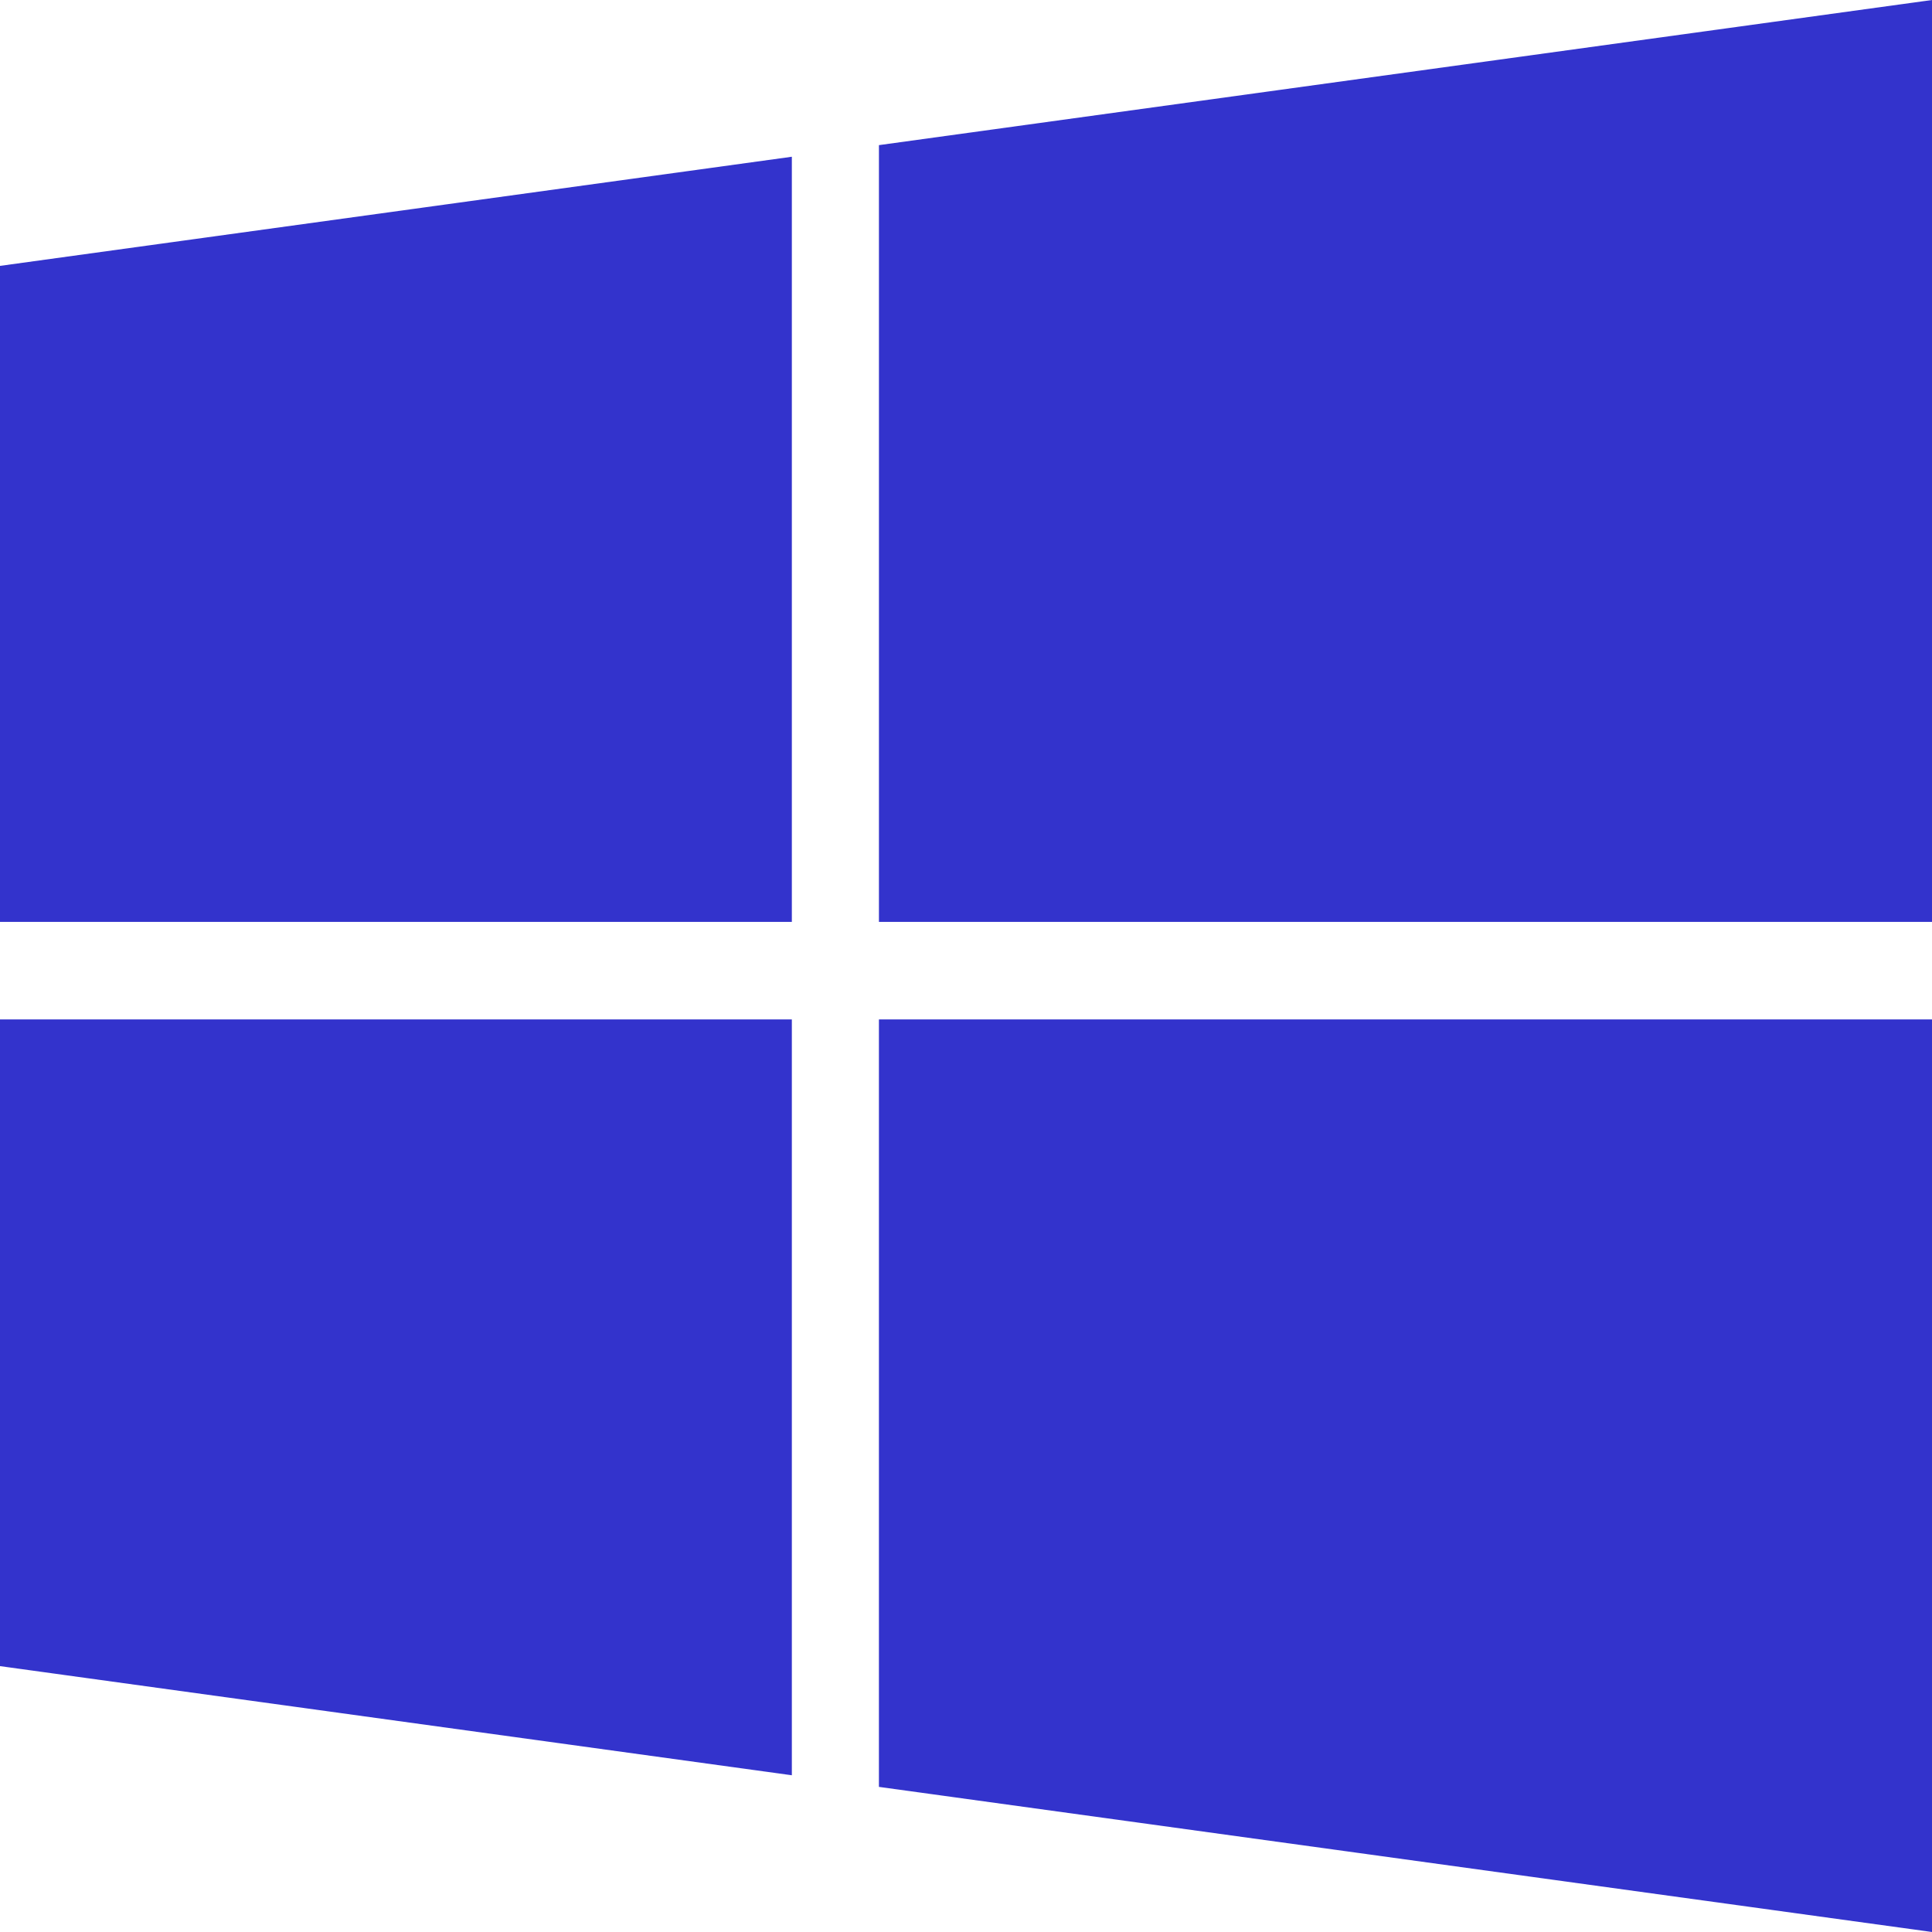
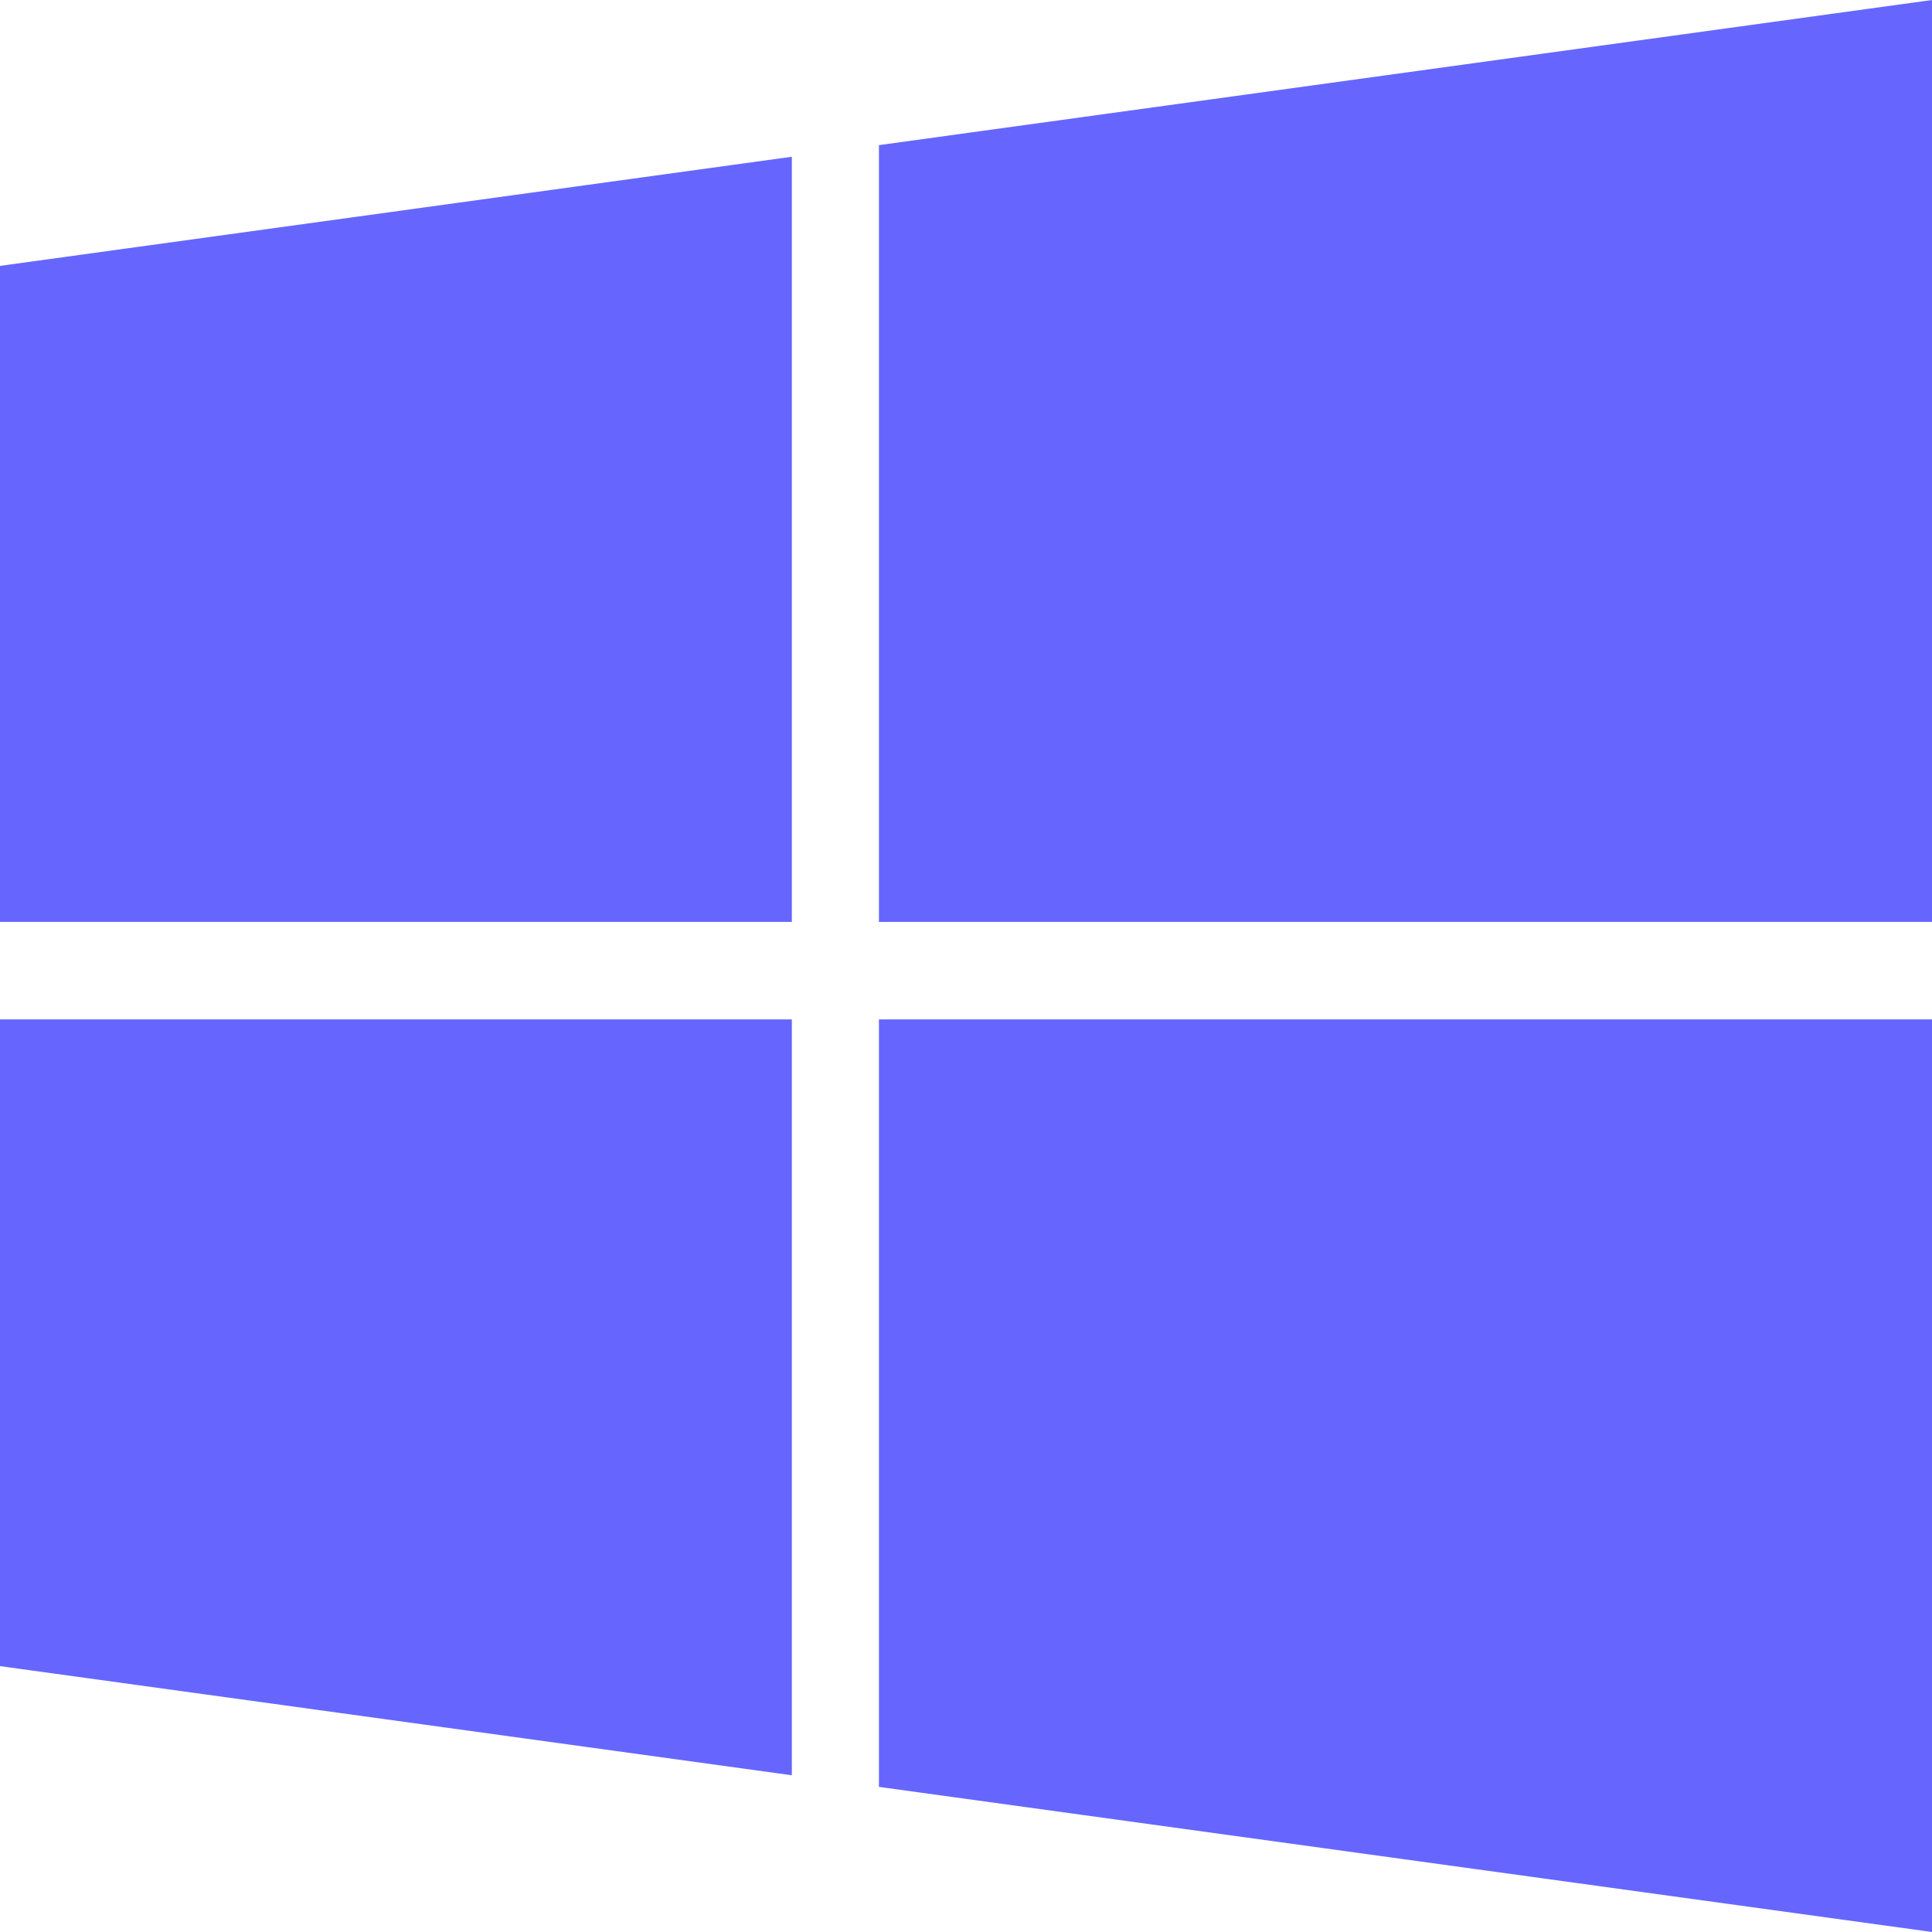
- <svg xmlns="http://www.w3.org/2000/svg" width="1em" height="1em" viewBox="0 0 475.082 475.082" class="bi bi-box-arrow-in-down" fill="#3333cc">
+ <svg xmlns="http://www.w3.org/2000/svg" width="1em" height="1em" viewBox="0 0 475.082 475.082" class="bi bi-box-arrow-in-down" fill="#6666ff">
  <g>
    <polygon points="0,409.705 194.716,436.541 194.716,250.677 0,250.677        " />
    <polygon points="0,226.692 194.716,226.692 194.716,38.544 0,65.38       " />
    <polygon points="216.129,439.398 475.082,475.082 475.082,250.677 475.082,250.674 216.129,250.674        " />
    <polygon points="216.132,35.688 216.132,226.692 475.082,226.692 475.082,0       " />
  </g>
</svg>
